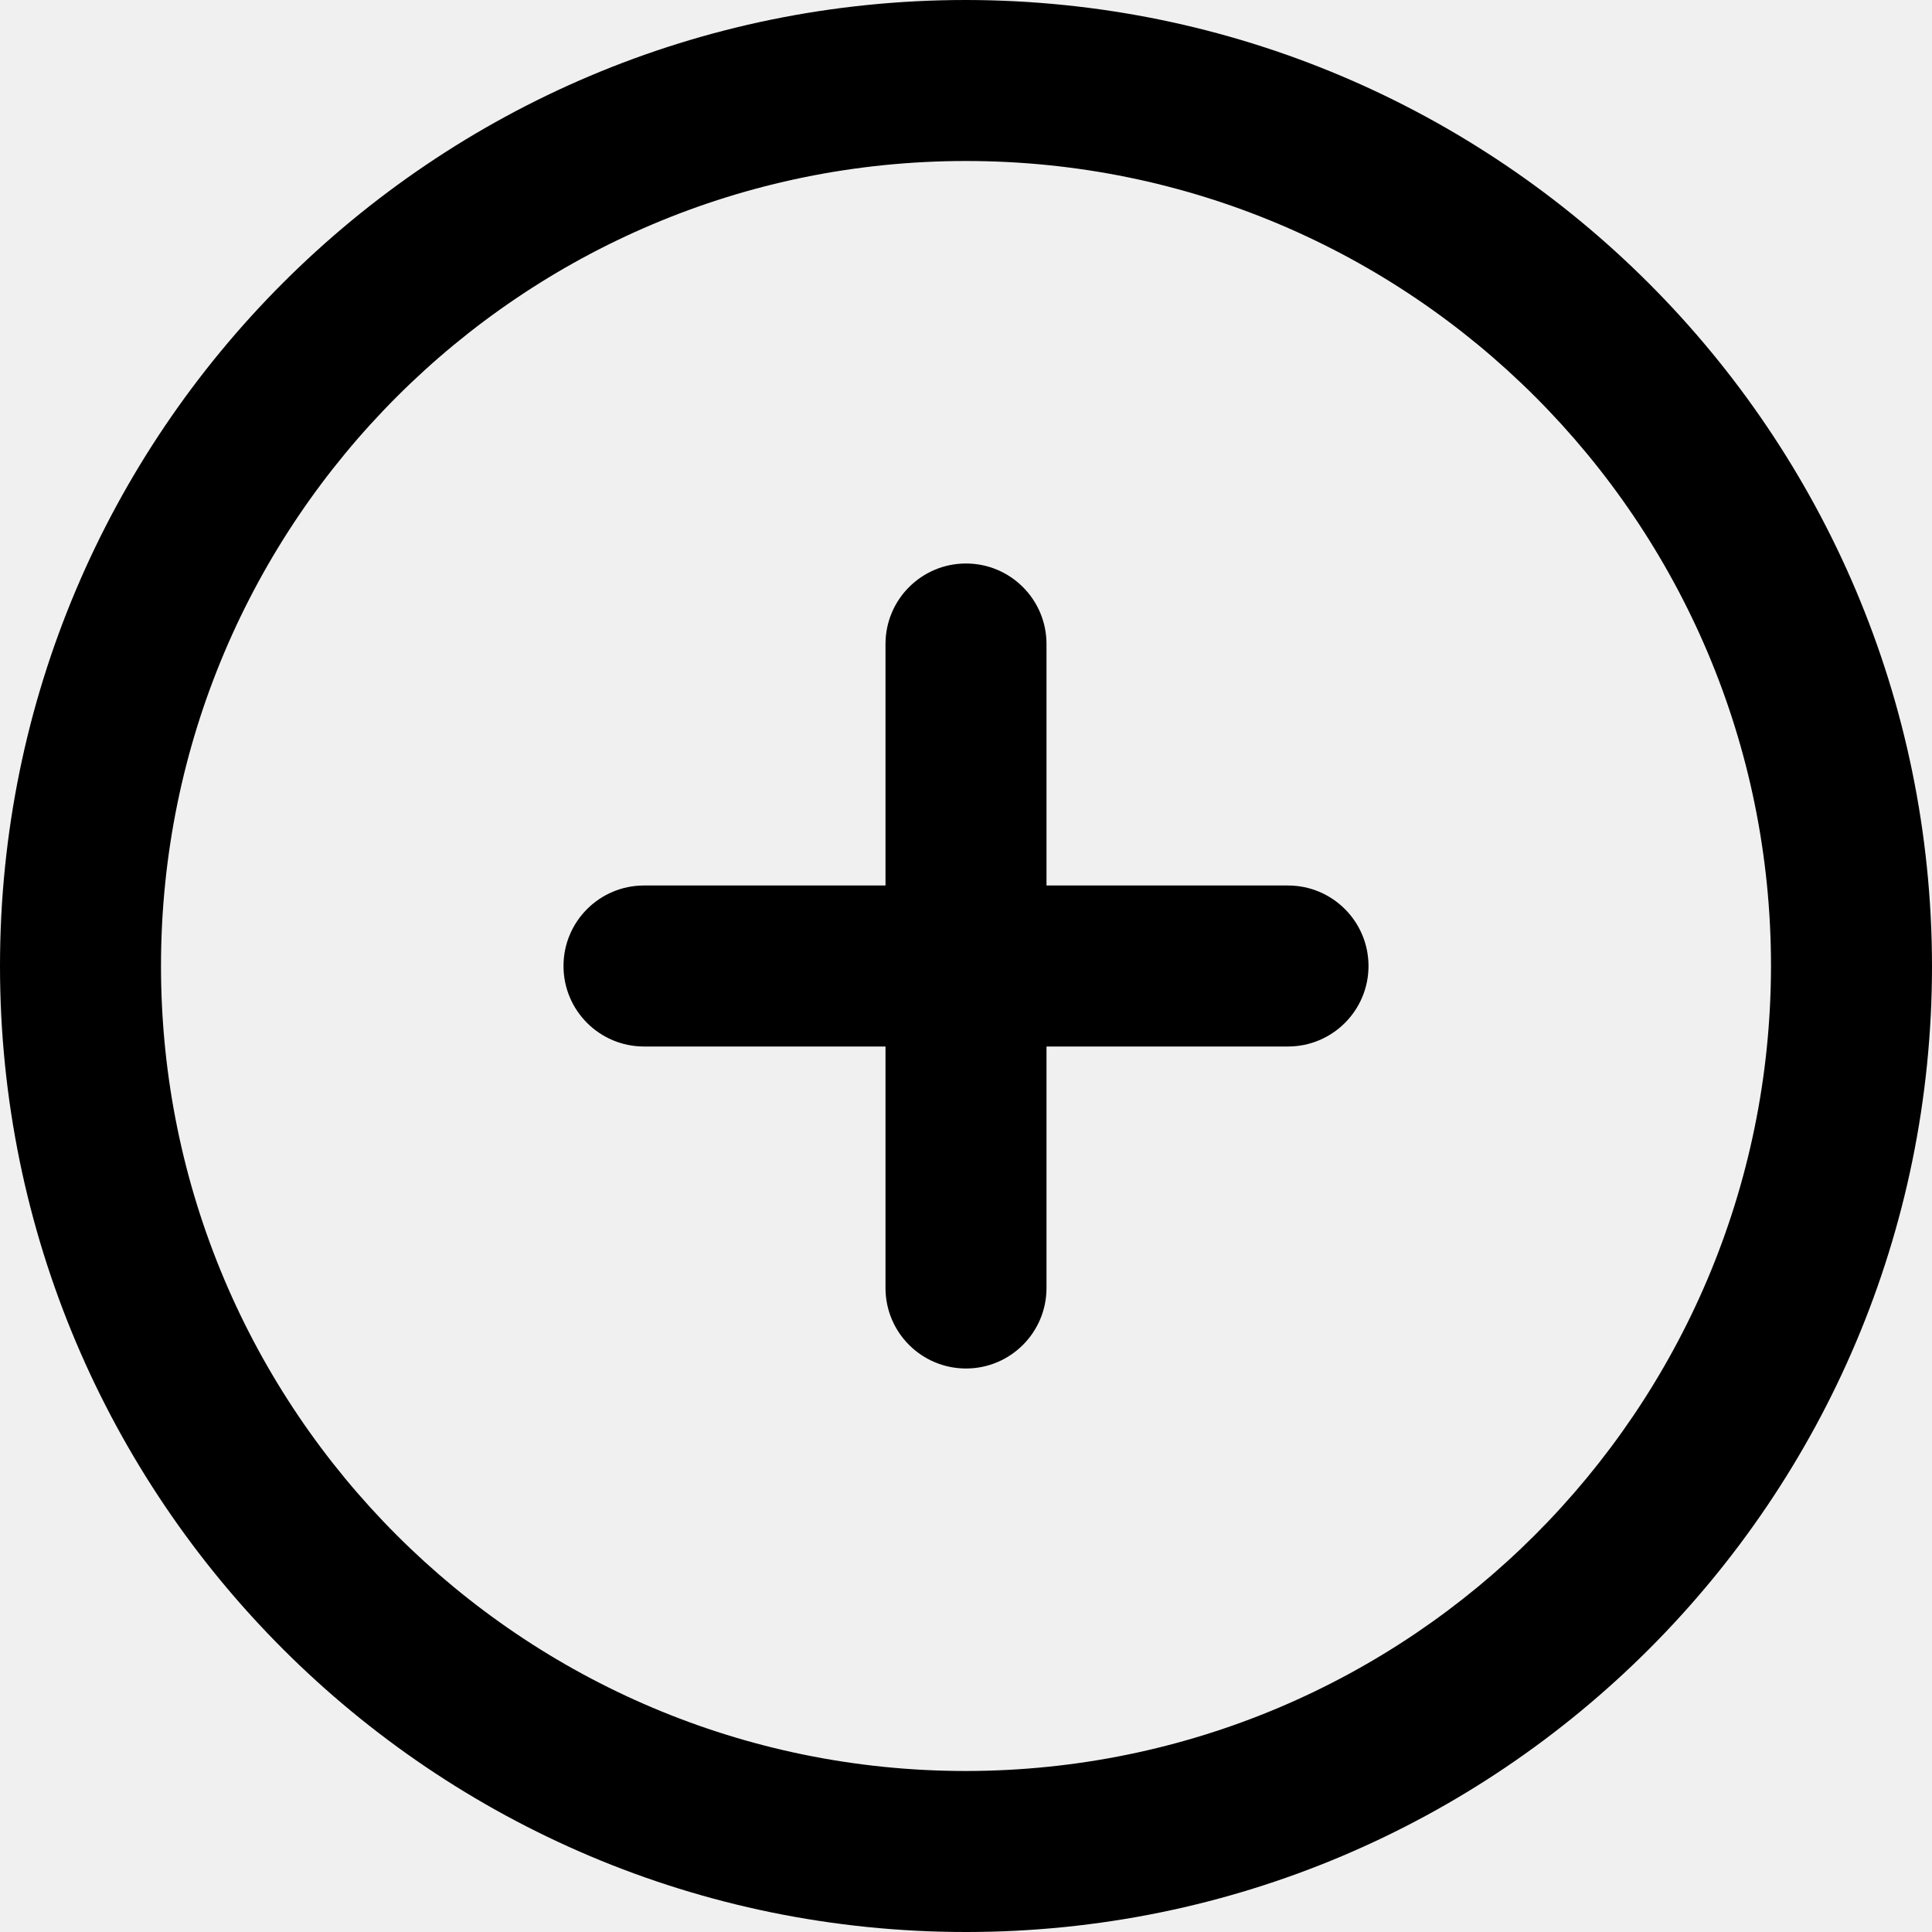
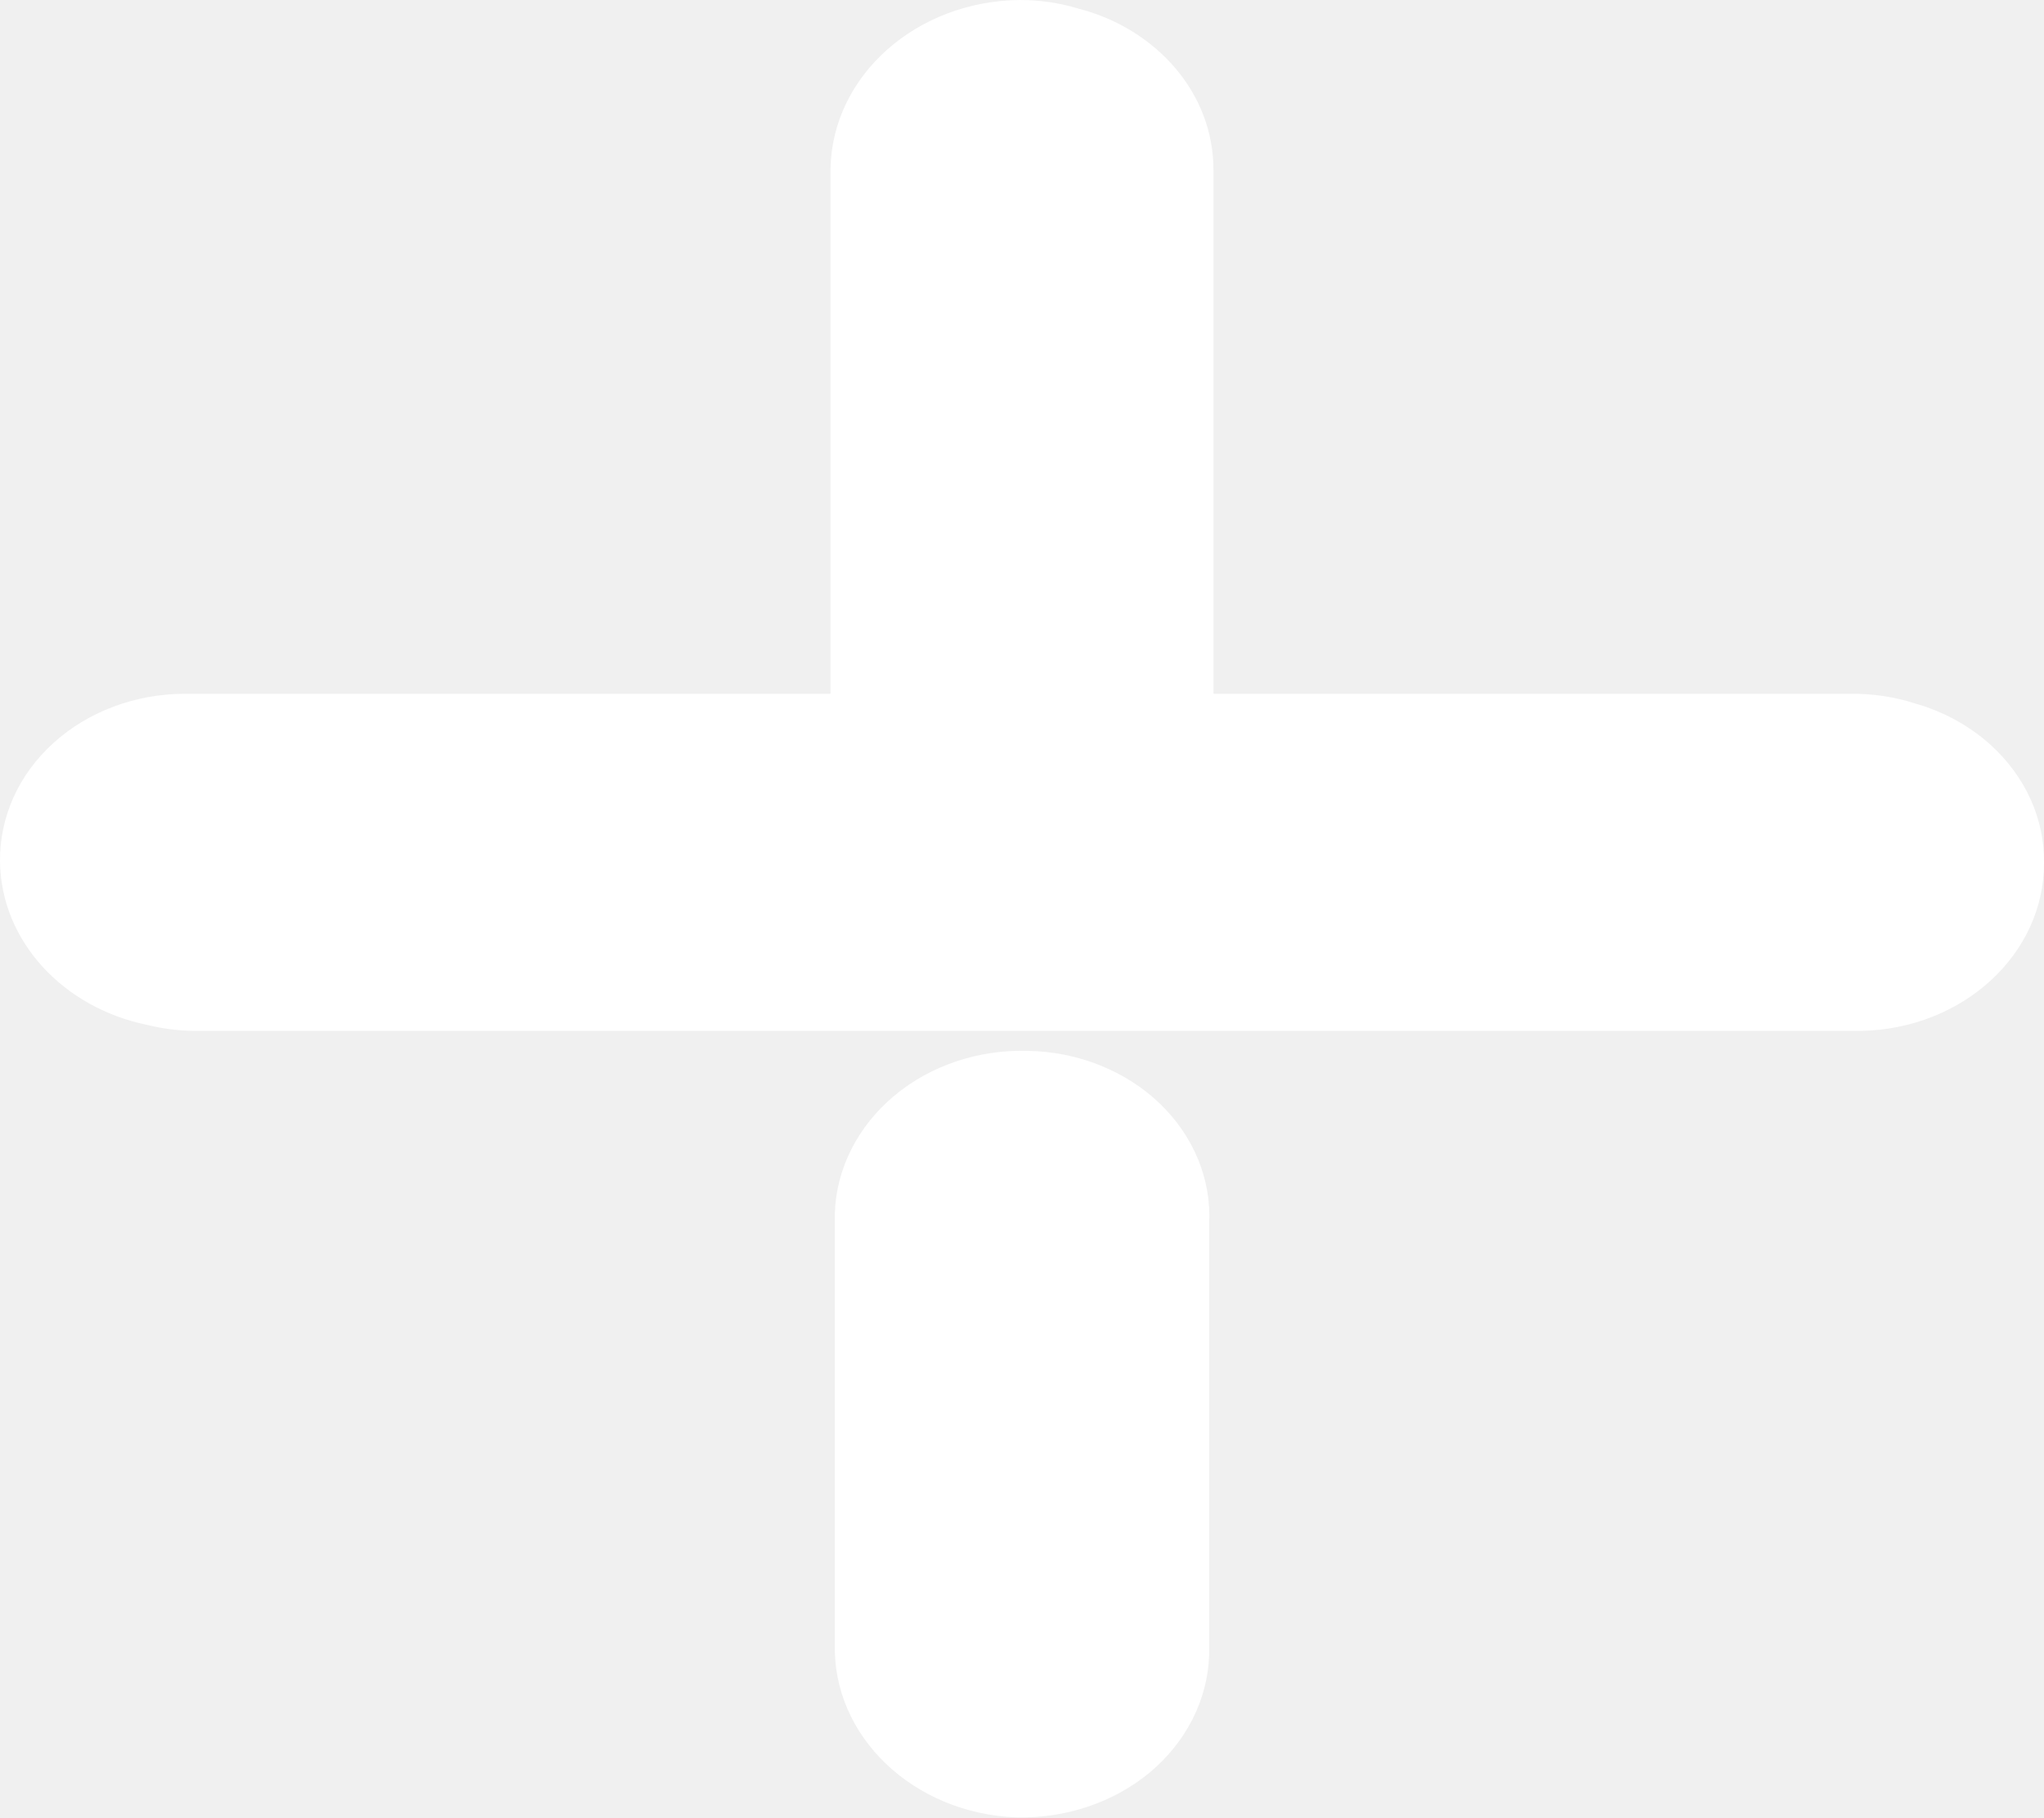
- <svg xmlns="http://www.w3.org/2000/svg" id="Layer_1" height="512" viewBox="0 0 24 24" width="512" data-name="Layer 1">
-   <path d="m12 0a12 12 0 1 0 12 12 12.013 12.013 0 0 0 -12-12zm0 22a10 10 0 1 1 10-10 10.011 10.011 0 0 1 -10 10zm5-10a1 1 0 0 1 -1 1h-3v3a1 1 0 0 1 -2 0v-3h-3a1 1 0 0 1 0-2h3v-3a1 1 0 0 1 2 0v3h3a1 1 0 0 1 1 1z" />
+ <svg xmlns="http://www.w3.org/2000/svg" width="9" height="8" viewBox="0 0 9 8" fill="none">
+   <path fill-rule="evenodd" clip-rule="evenodd" d="M4.491 2.15606e-08C4.579 -1.92689e-05 4.666 0.013 4.749 0.038C5.092 0.127 5.343 0.41 5.343 0.747V3.054H8.147C8.245 3.053 8.34 3.067 8.43 3.096C8.555 3.131 8.671 3.194 8.765 3.279C8.918 3.418 9.003 3.605 9 3.8C9 4.201 8.643 4.529 8.195 4.538H8.138H0.853C0.783 4.537 0.715 4.528 0.65 4.512C0.28 4.437 0.004 4.144 5.51306e-05 3.792C-0.002 3.597 0.082 3.409 0.235 3.271C0.388 3.132 0.597 3.054 0.815 3.054H3.657V0.738C3.667 0.331 4.036 0.004 4.491 2.15606e-08ZM3.676 7.236V6.388V5.338C3.683 5.143 3.777 4.958 3.937 4.824C4.097 4.69 4.31 4.619 4.528 4.626C4.748 4.63 4.956 4.714 5.106 4.857C5.256 5.001 5.335 5.193 5.324 5.389V7.287C5.317 7.483 5.223 7.668 5.063 7.802C4.903 7.935 4.69 8.006 4.472 8C4.019 7.981 3.665 7.642 3.676 7.236Z" fill="white" />
</svg>
